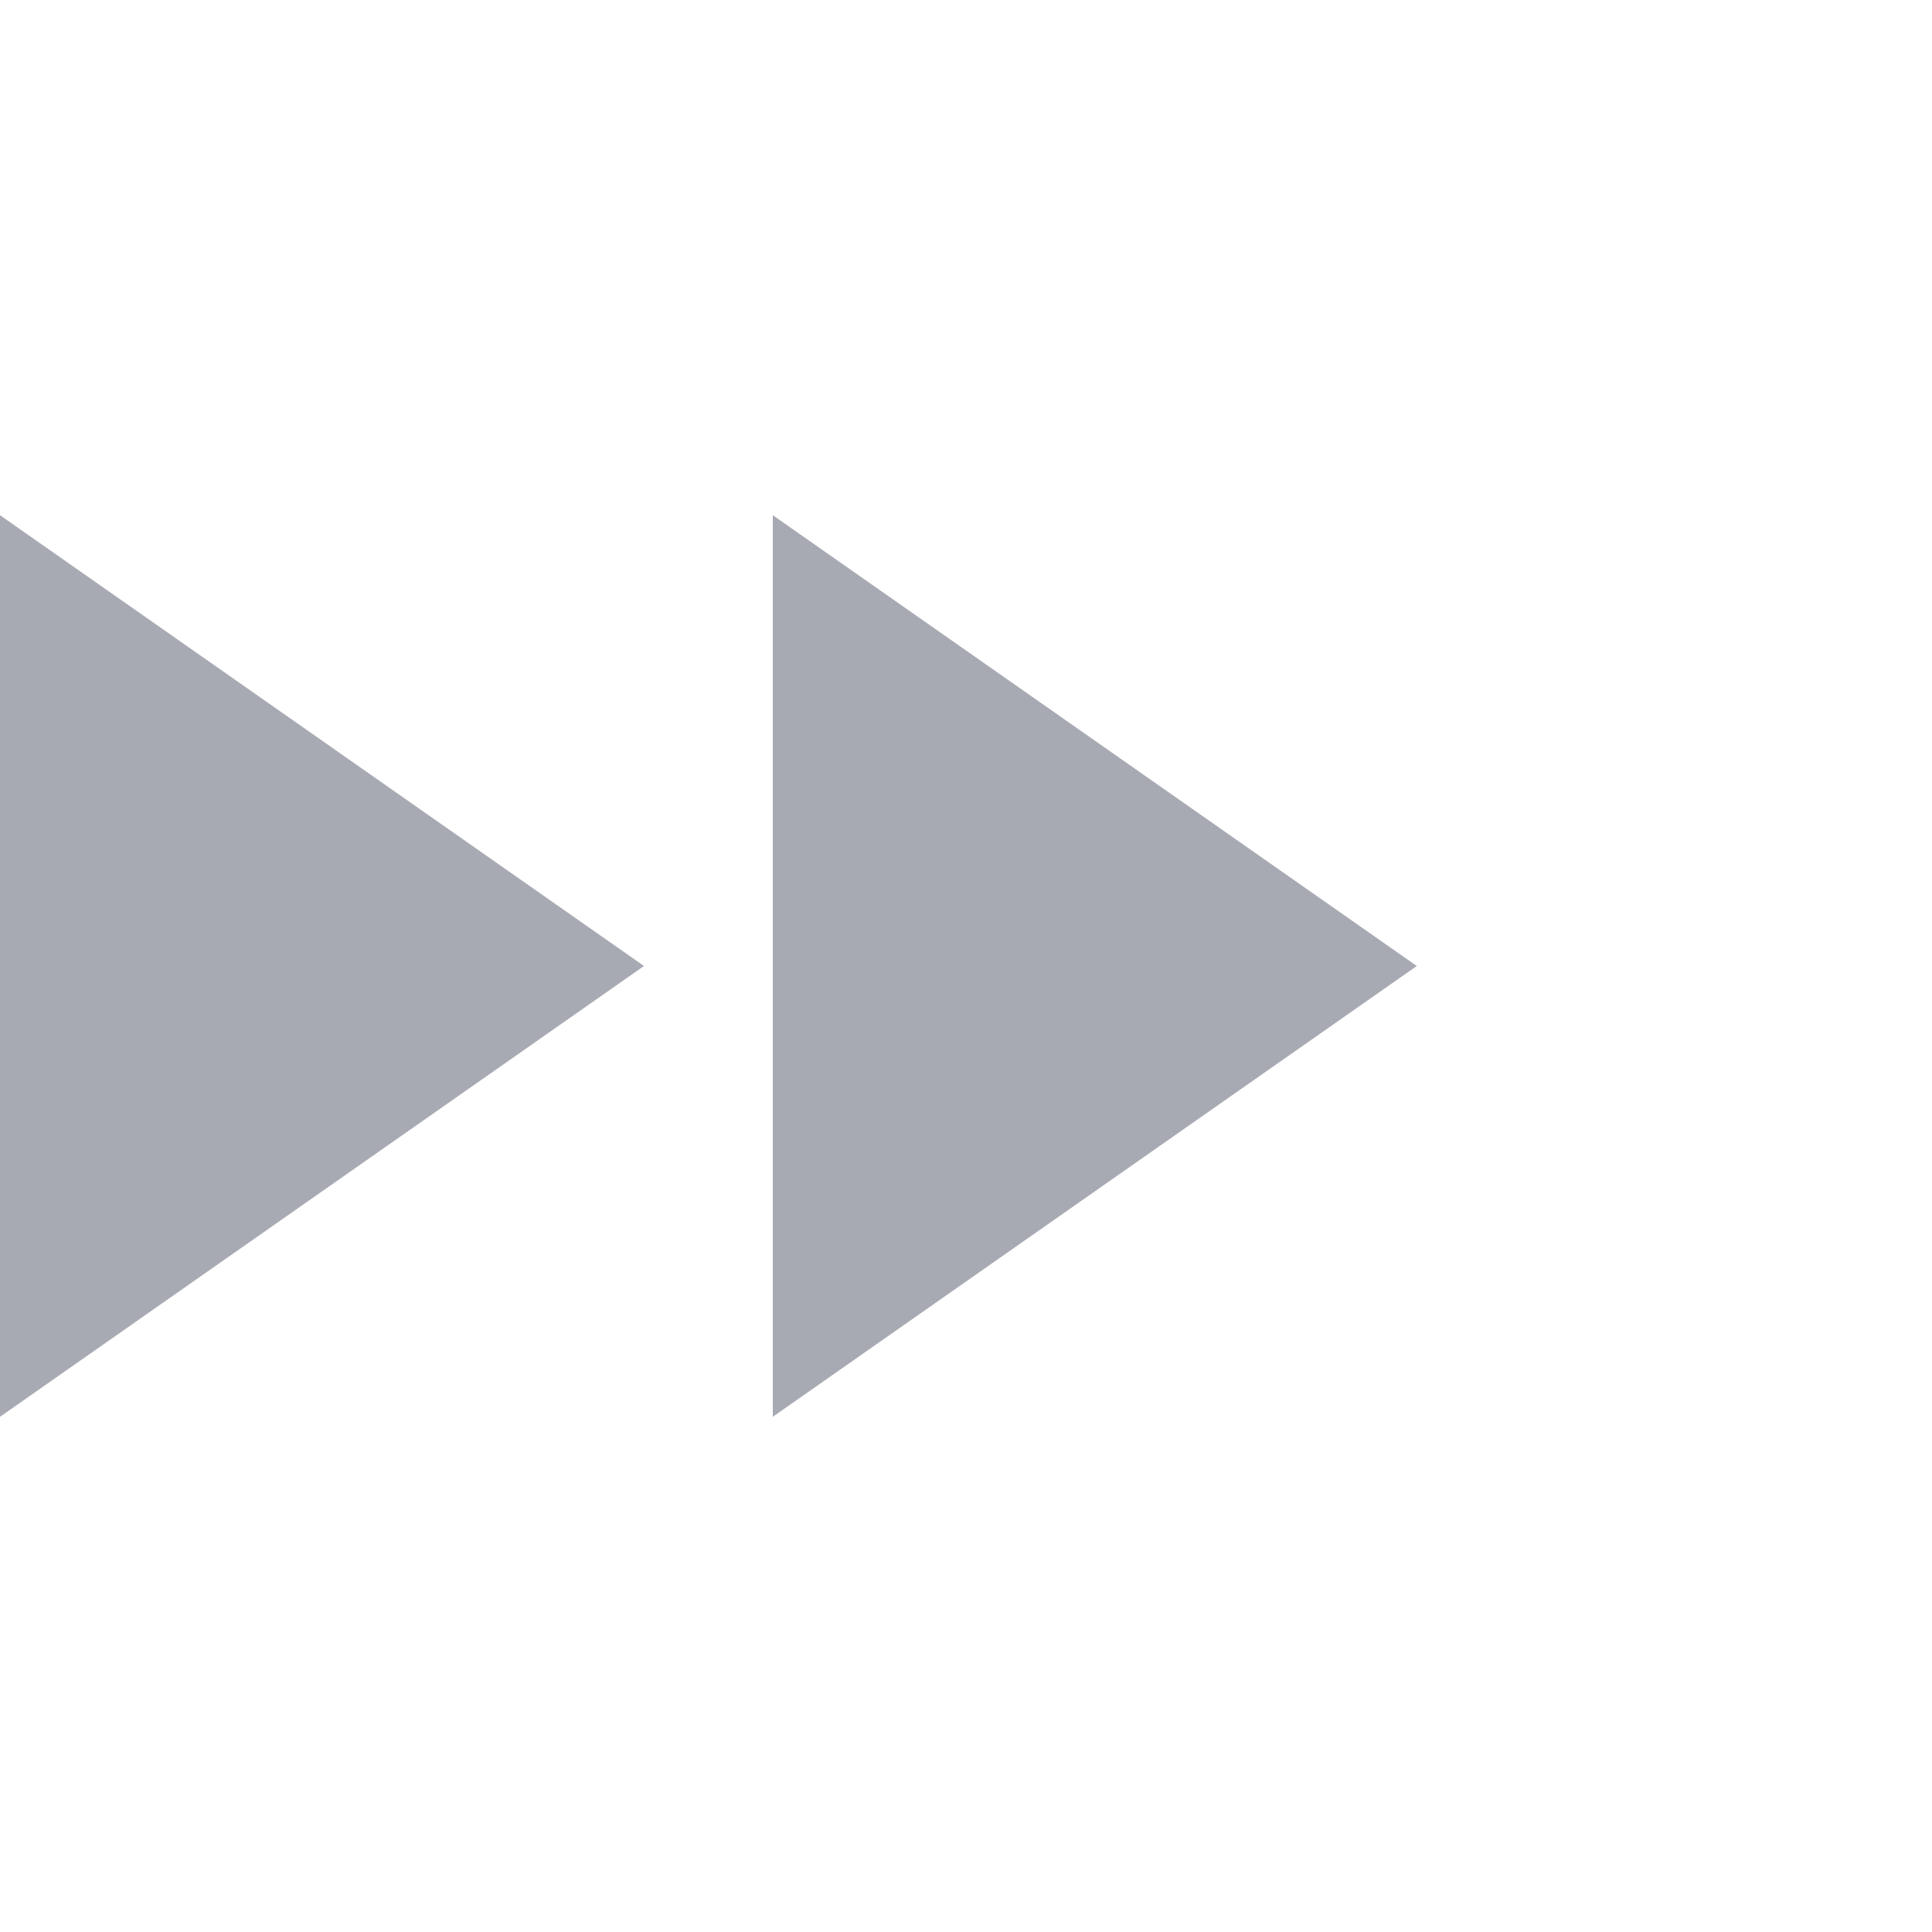
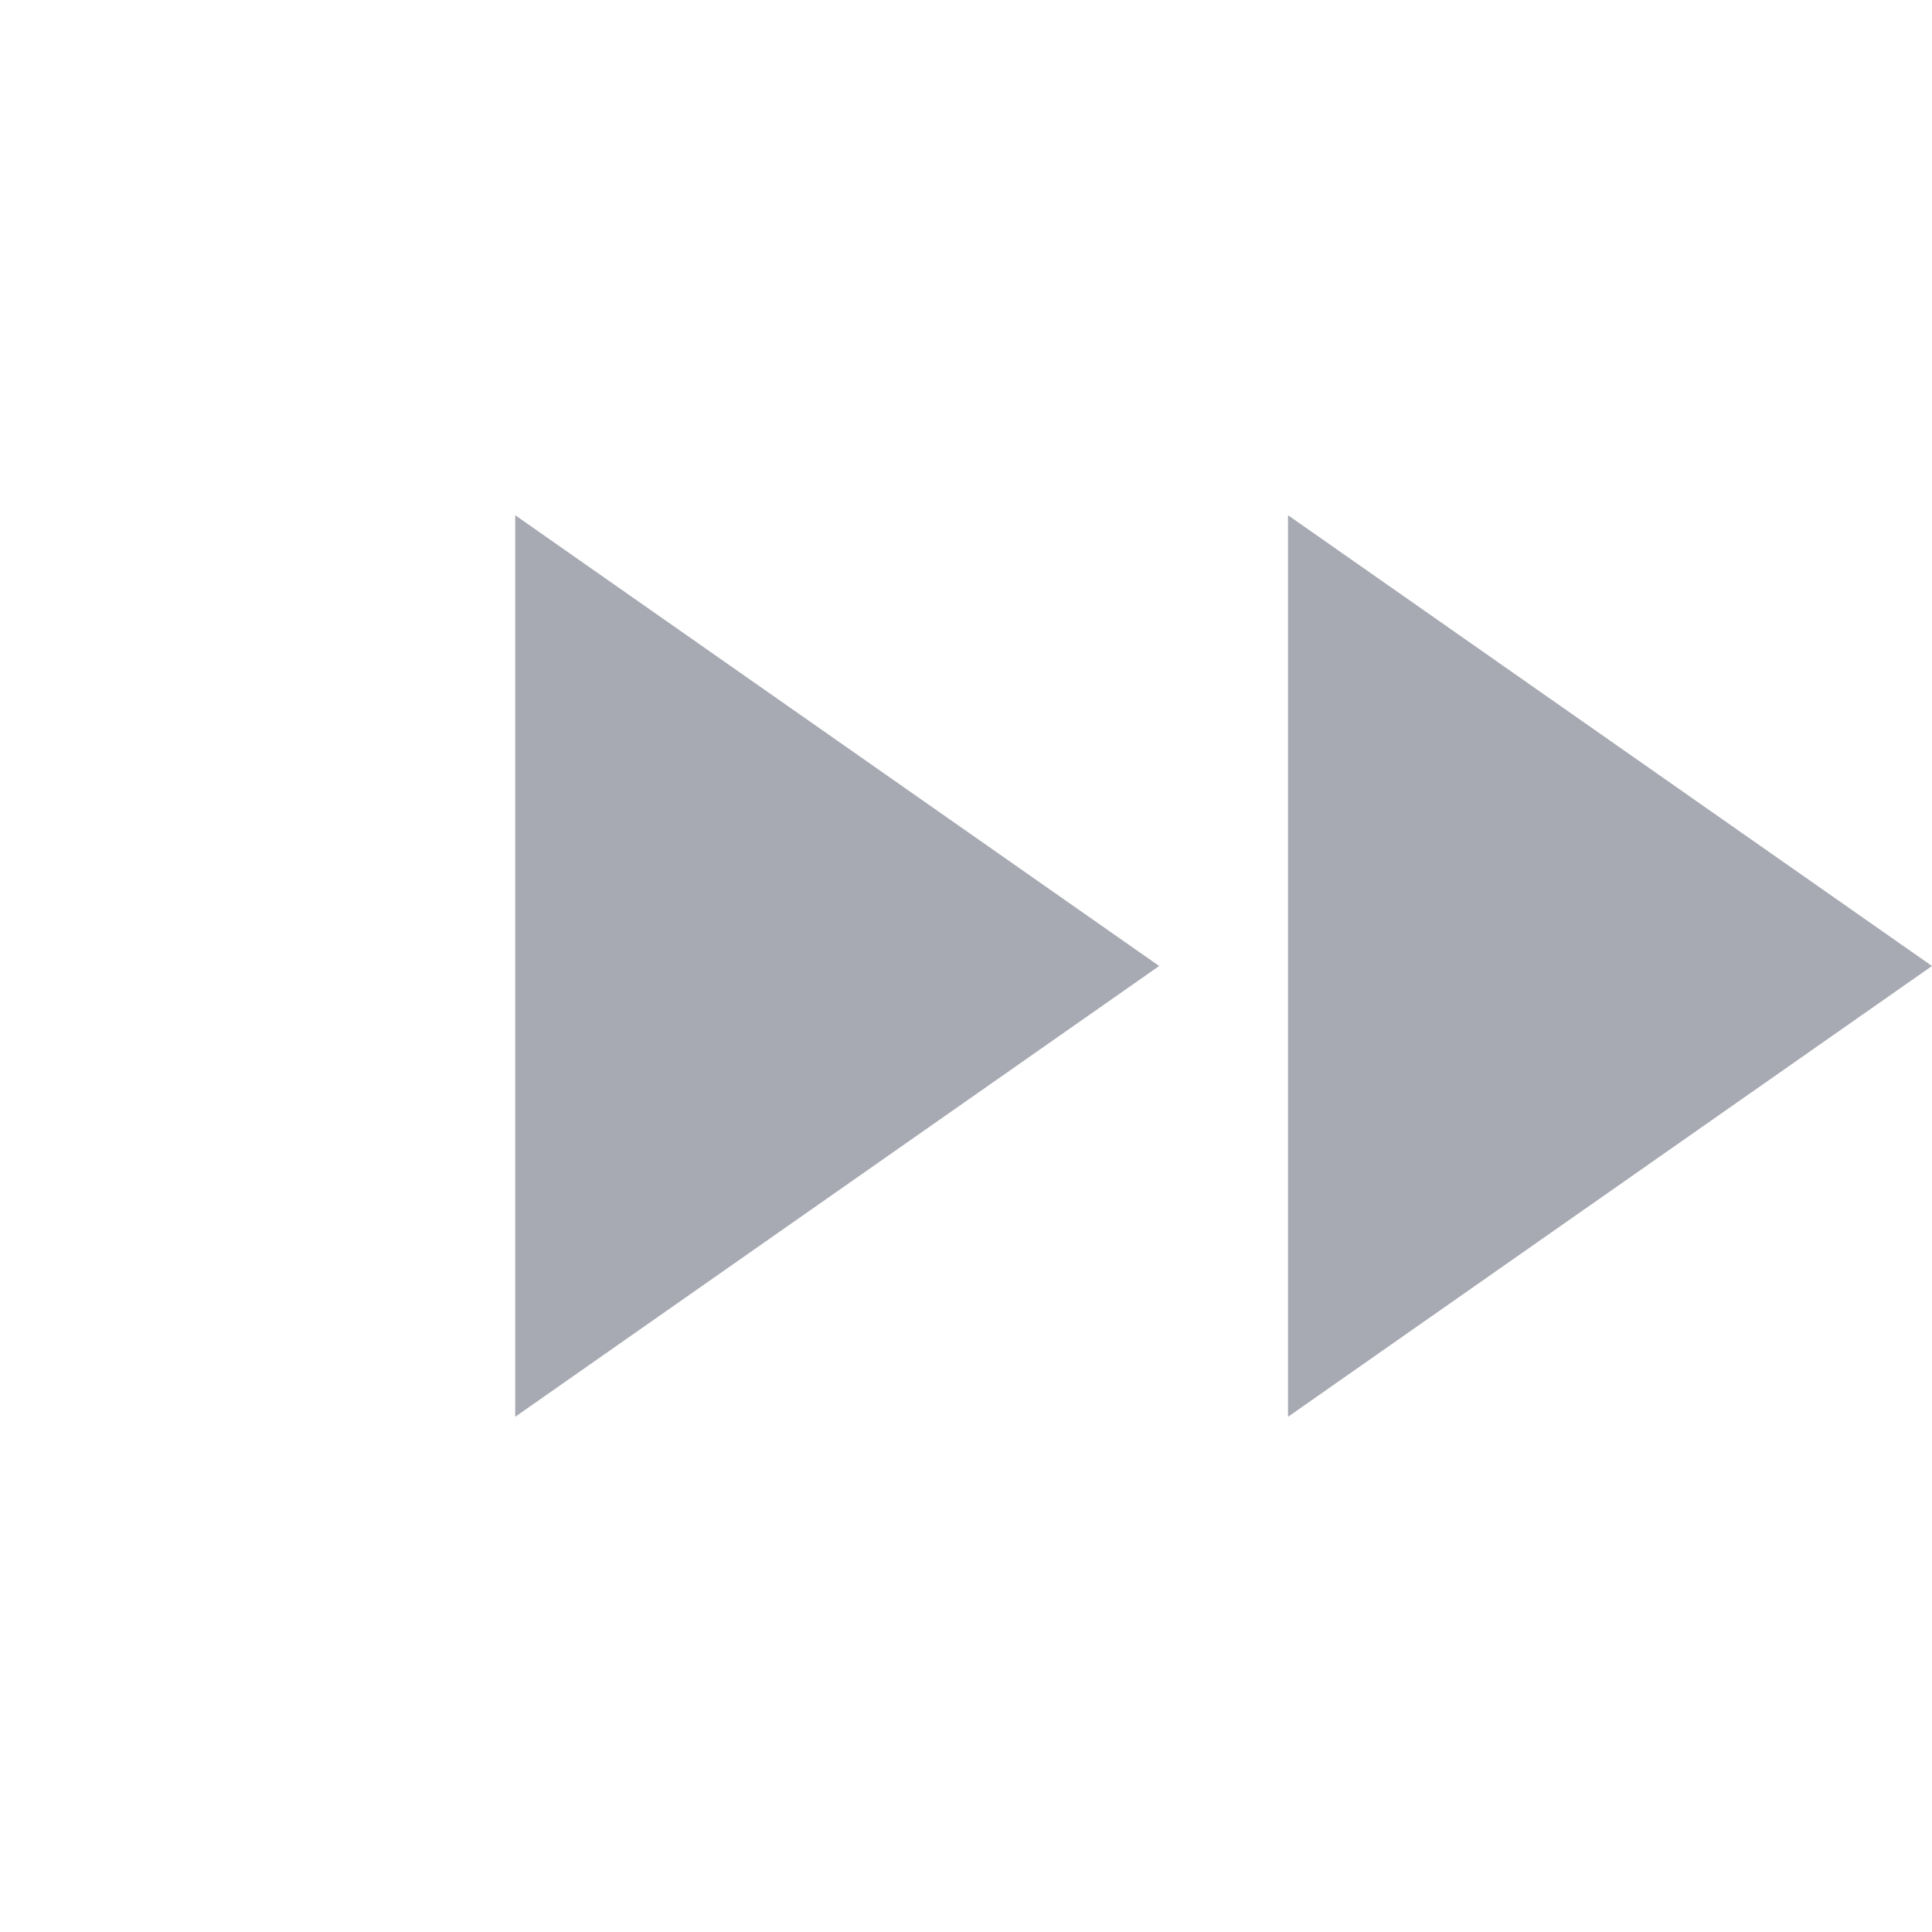
<svg xmlns="http://www.w3.org/2000/svg" width="15" height="15" viewBox="0 0 15 15" fill="none">
-   <path d="M5 7.5L8.34742e-08 11L0 4L5 7.5Z" fill="#A8AAB3" />
-   <path d="M11 7.5L6 11L6 4L11 7.5Z" fill="#A8AAB3" />
+   <path d="M9 7.5L4 11L4 4L9 7.5Z" fill="#A8AAB3" />
+   <path d="M15 7.5L10 11L10 4L15 7.5Z" fill="#A8AAB3" />
</svg>
